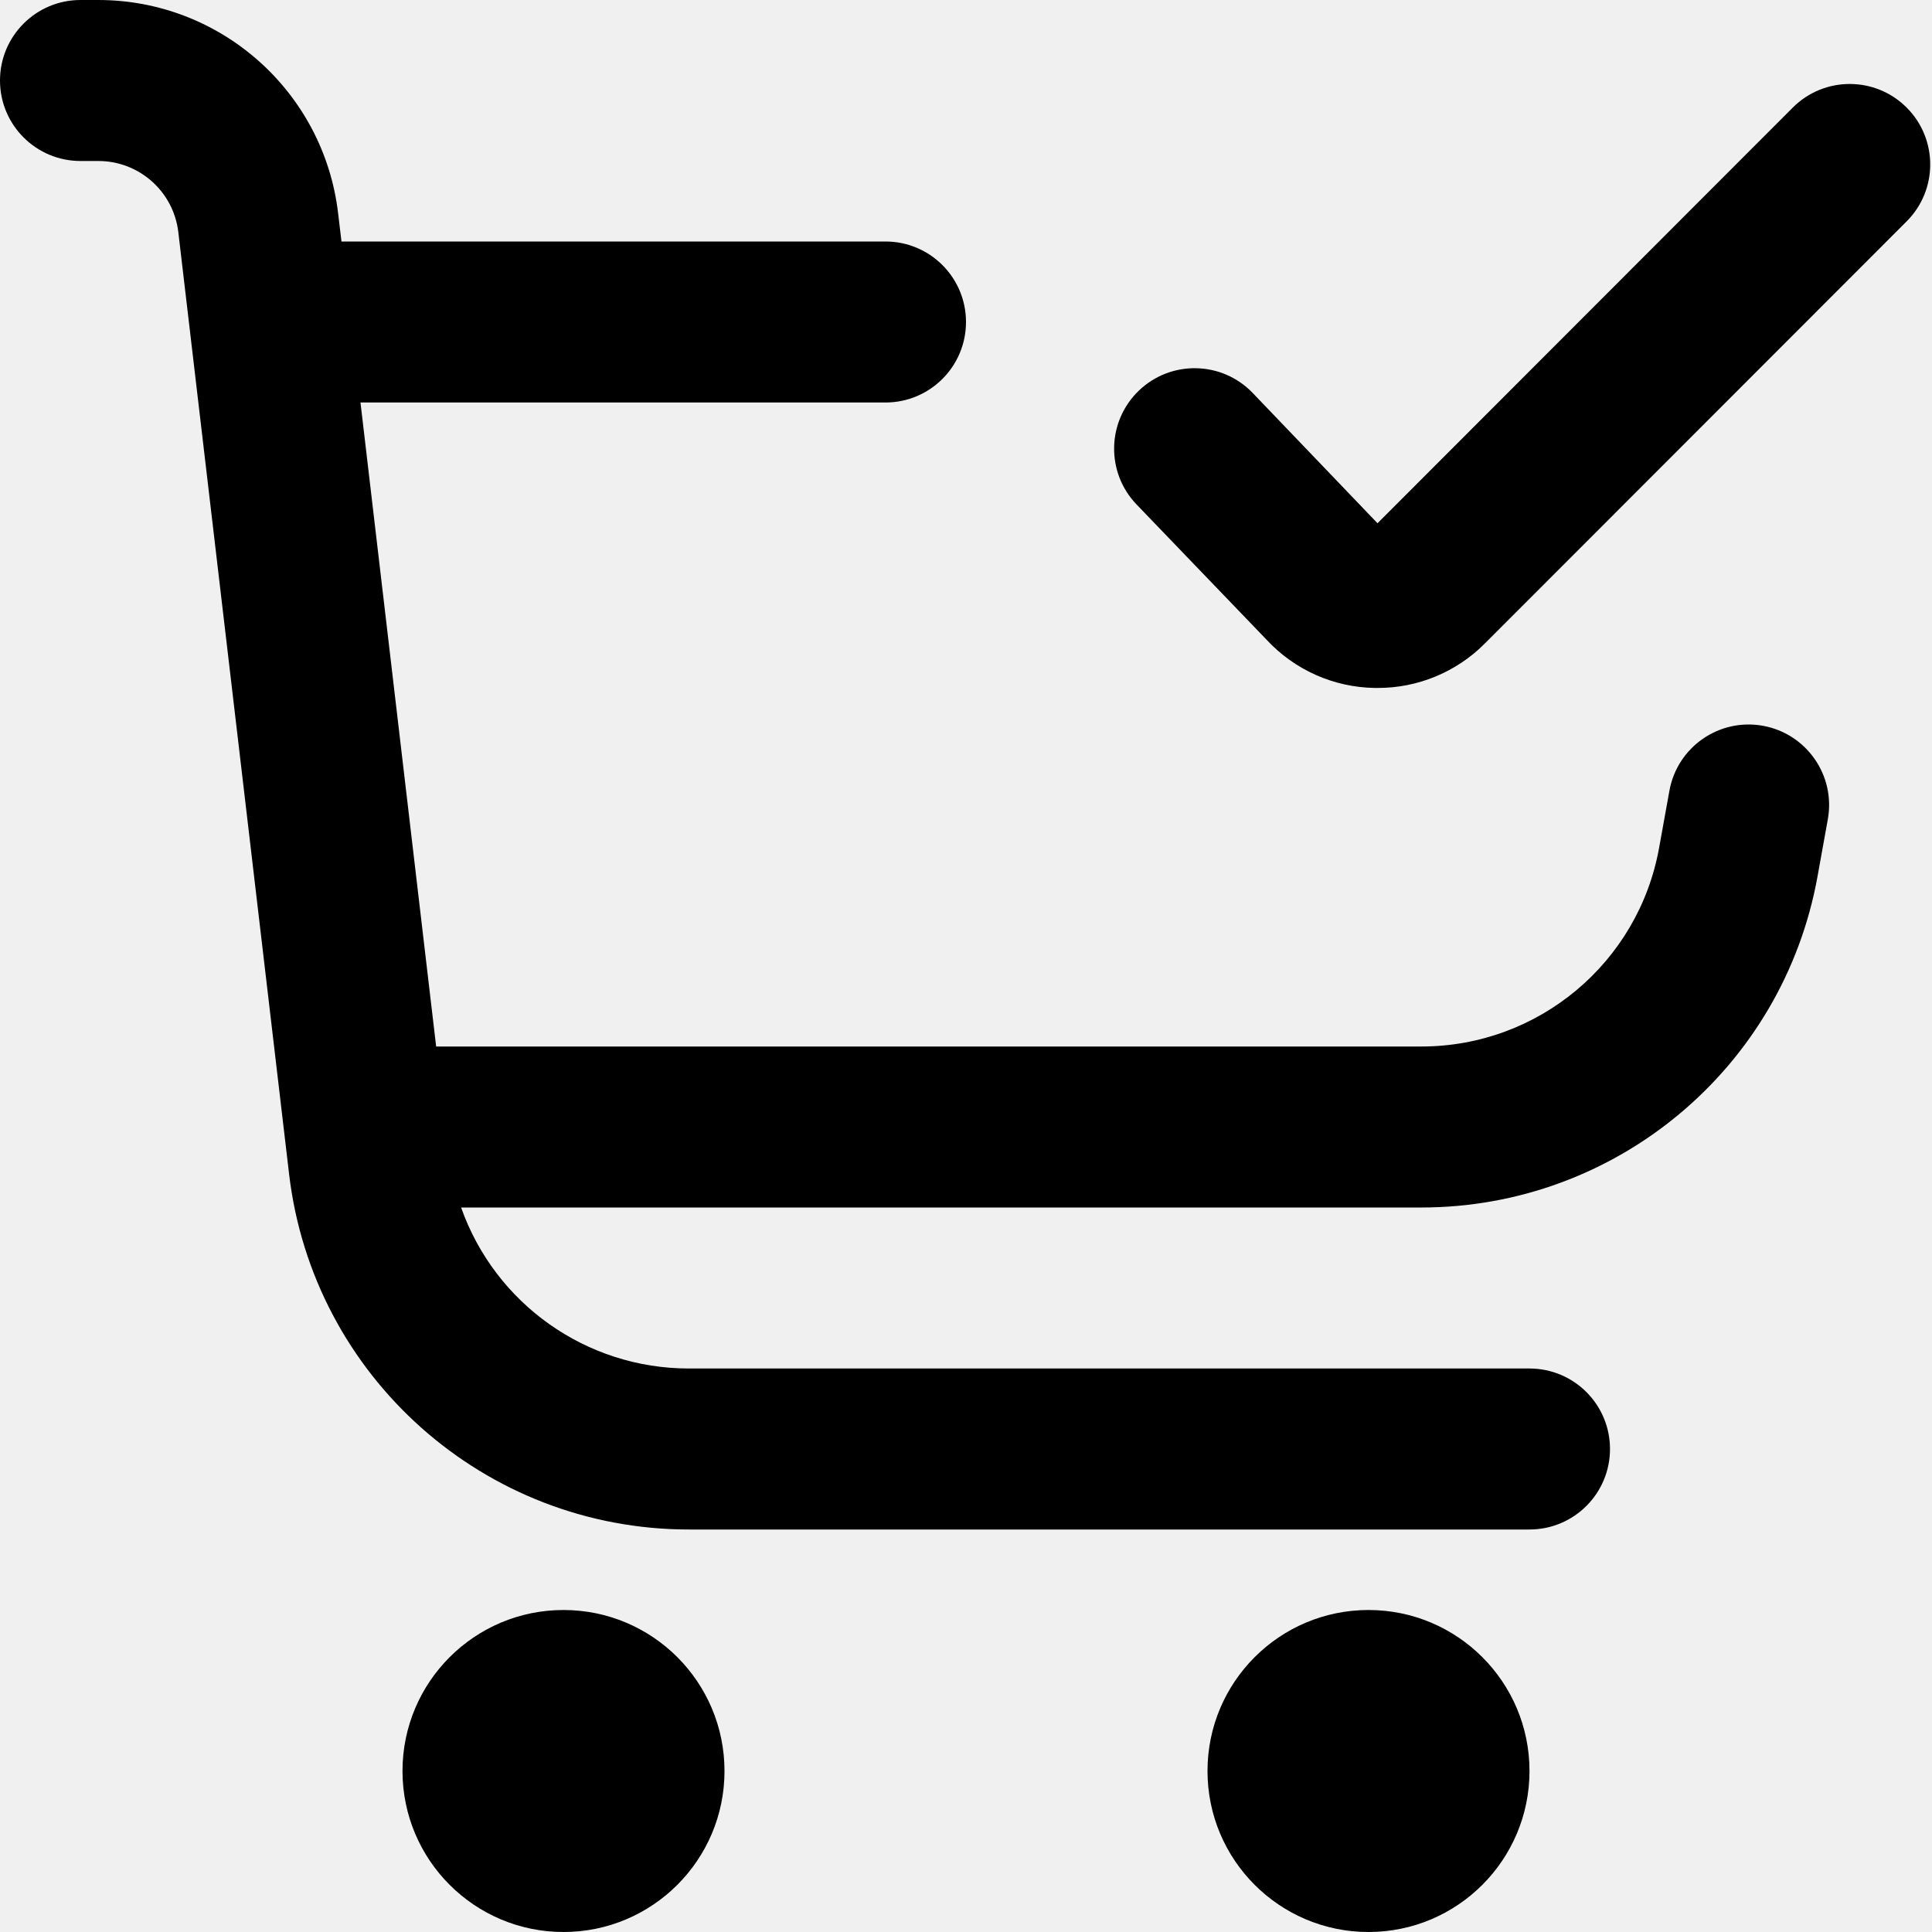
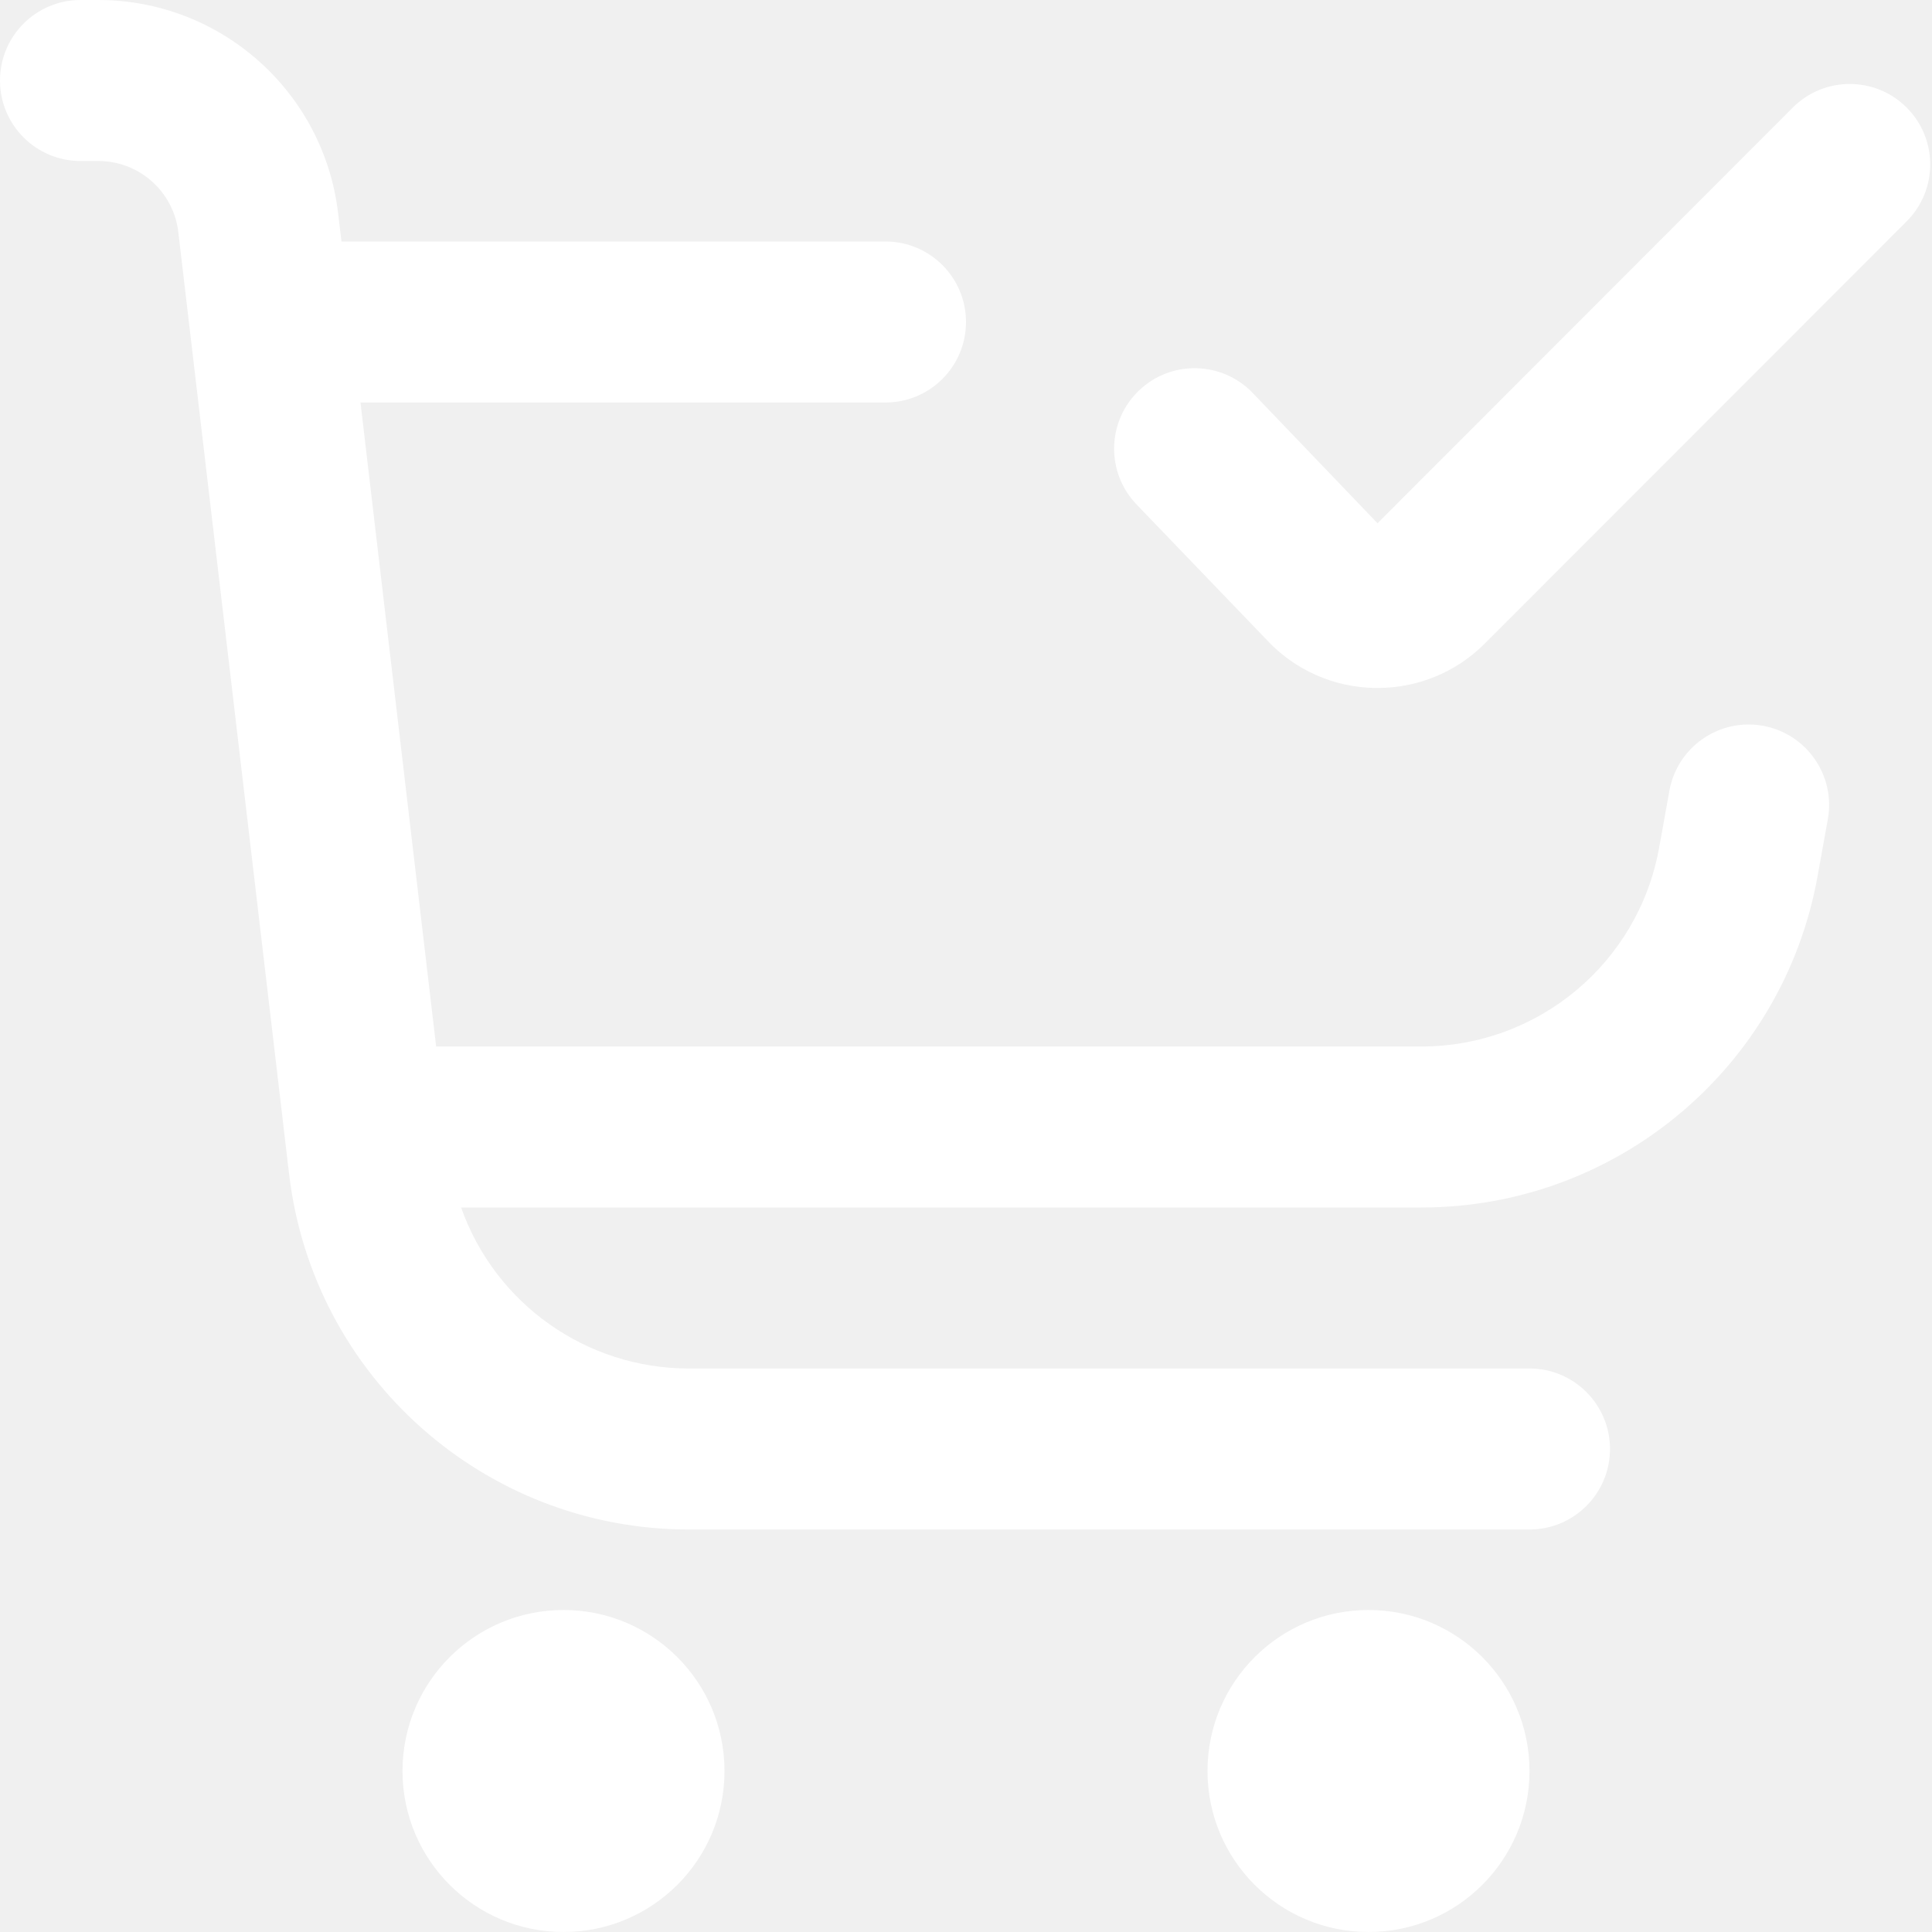
- <svg xmlns="http://www.w3.org/2000/svg" id="Outline" viewBox="0 0 24 24" width="512" height="512">
+ <svg xmlns="http://www.w3.org/2000/svg" fill="#FFF" id="Outline" viewBox="0 0 24 24" width="512" height="512">
  <circle cx="7" cy="22" r="2" />
  <circle cx="17" cy="22" r="2" />
  <path d="M23.685,1.336a1,1,0,0,0-1.414,0L17.112,6.5,15.561,4.881a1,1,0,0,0-1.442,1.386l1.614,1.679a1.872,1.872,0,0,0,1.345.6h.033a1.873,1.873,0,0,0,1.335-.553L23.685,2.75A1,1,0,0,0,23.685,1.336Z" />
  <path d="M21.9,9.016a1,1,0,0,0-1.162.807l-.128.709A3,3,0,0,1,17.657,13H5.418l-.94-8H11a1,1,0,0,0,0-2H4.242L4.2,2.648A3,3,0,0,0,1.222,0H1A1,1,0,0,0,1,2h.222a1,1,0,0,1,.993.883l1.376,11.7A5,5,0,0,0,8.557,19H19a1,1,0,0,0,0-2H8.557a3,3,0,0,1-2.829-2H17.657a5,5,0,0,0,4.921-4.113l.128-.71A1,1,0,0,0,21.9,9.016Z" />
</svg>
